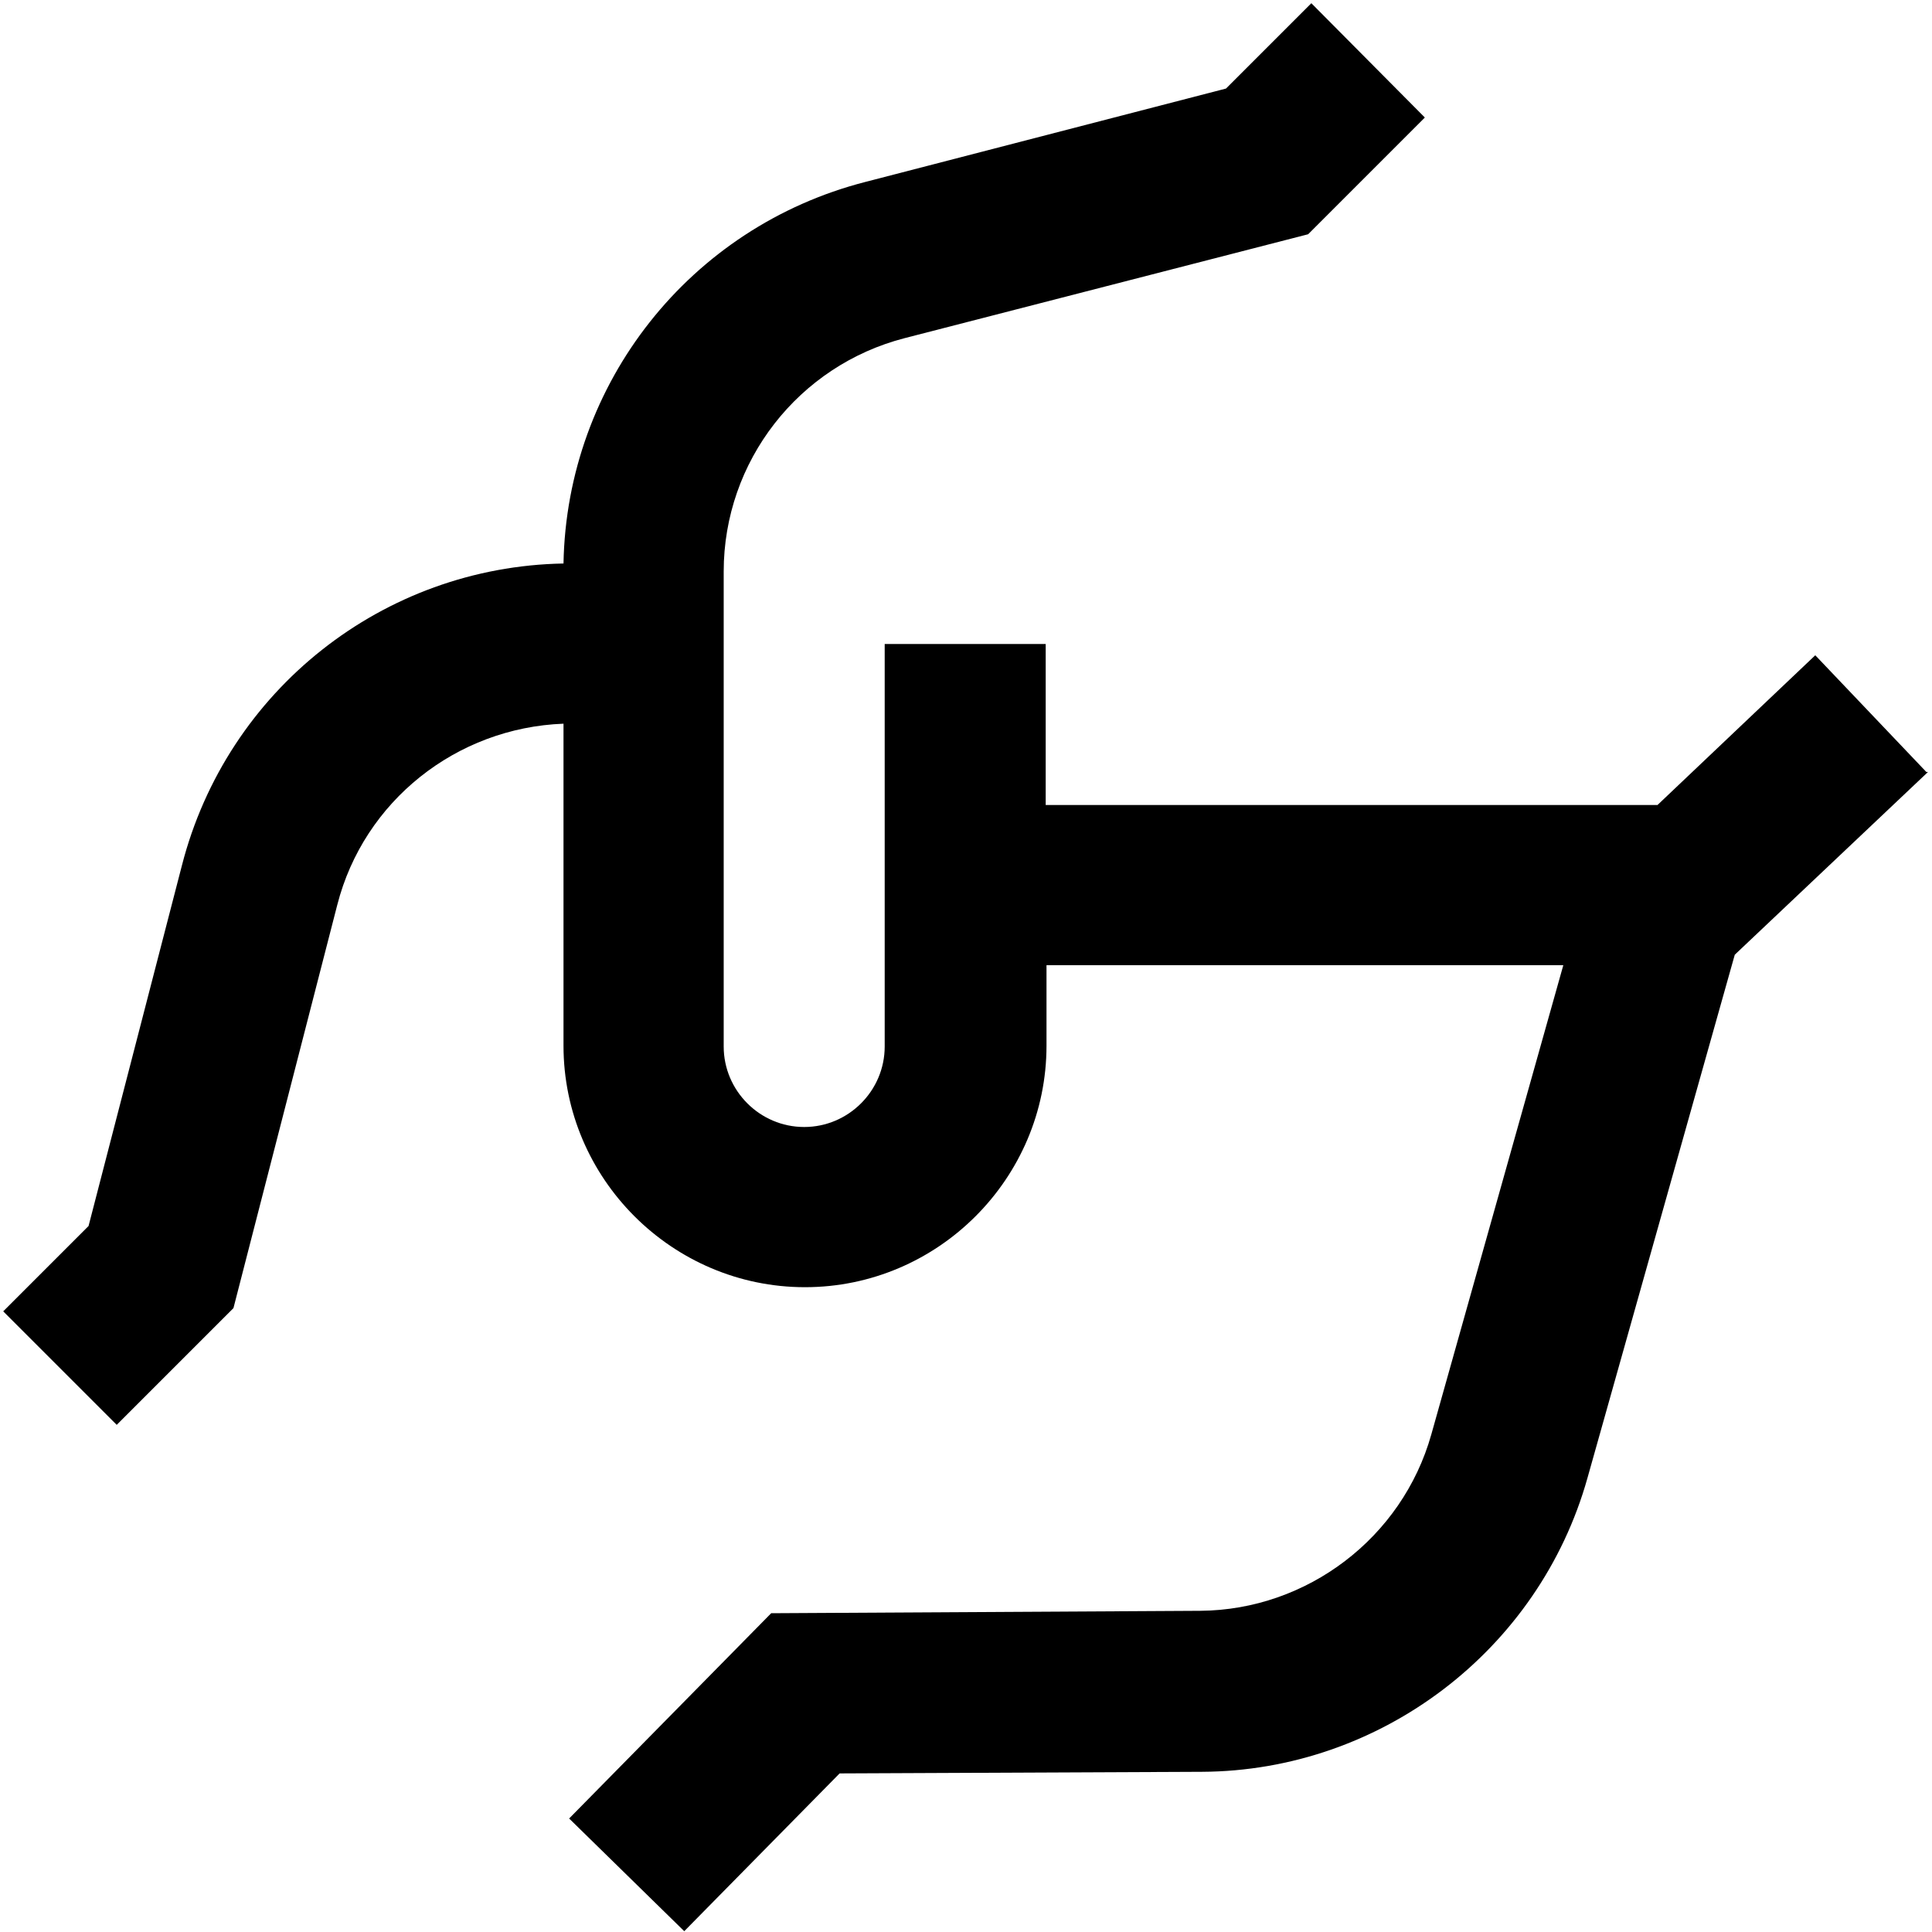
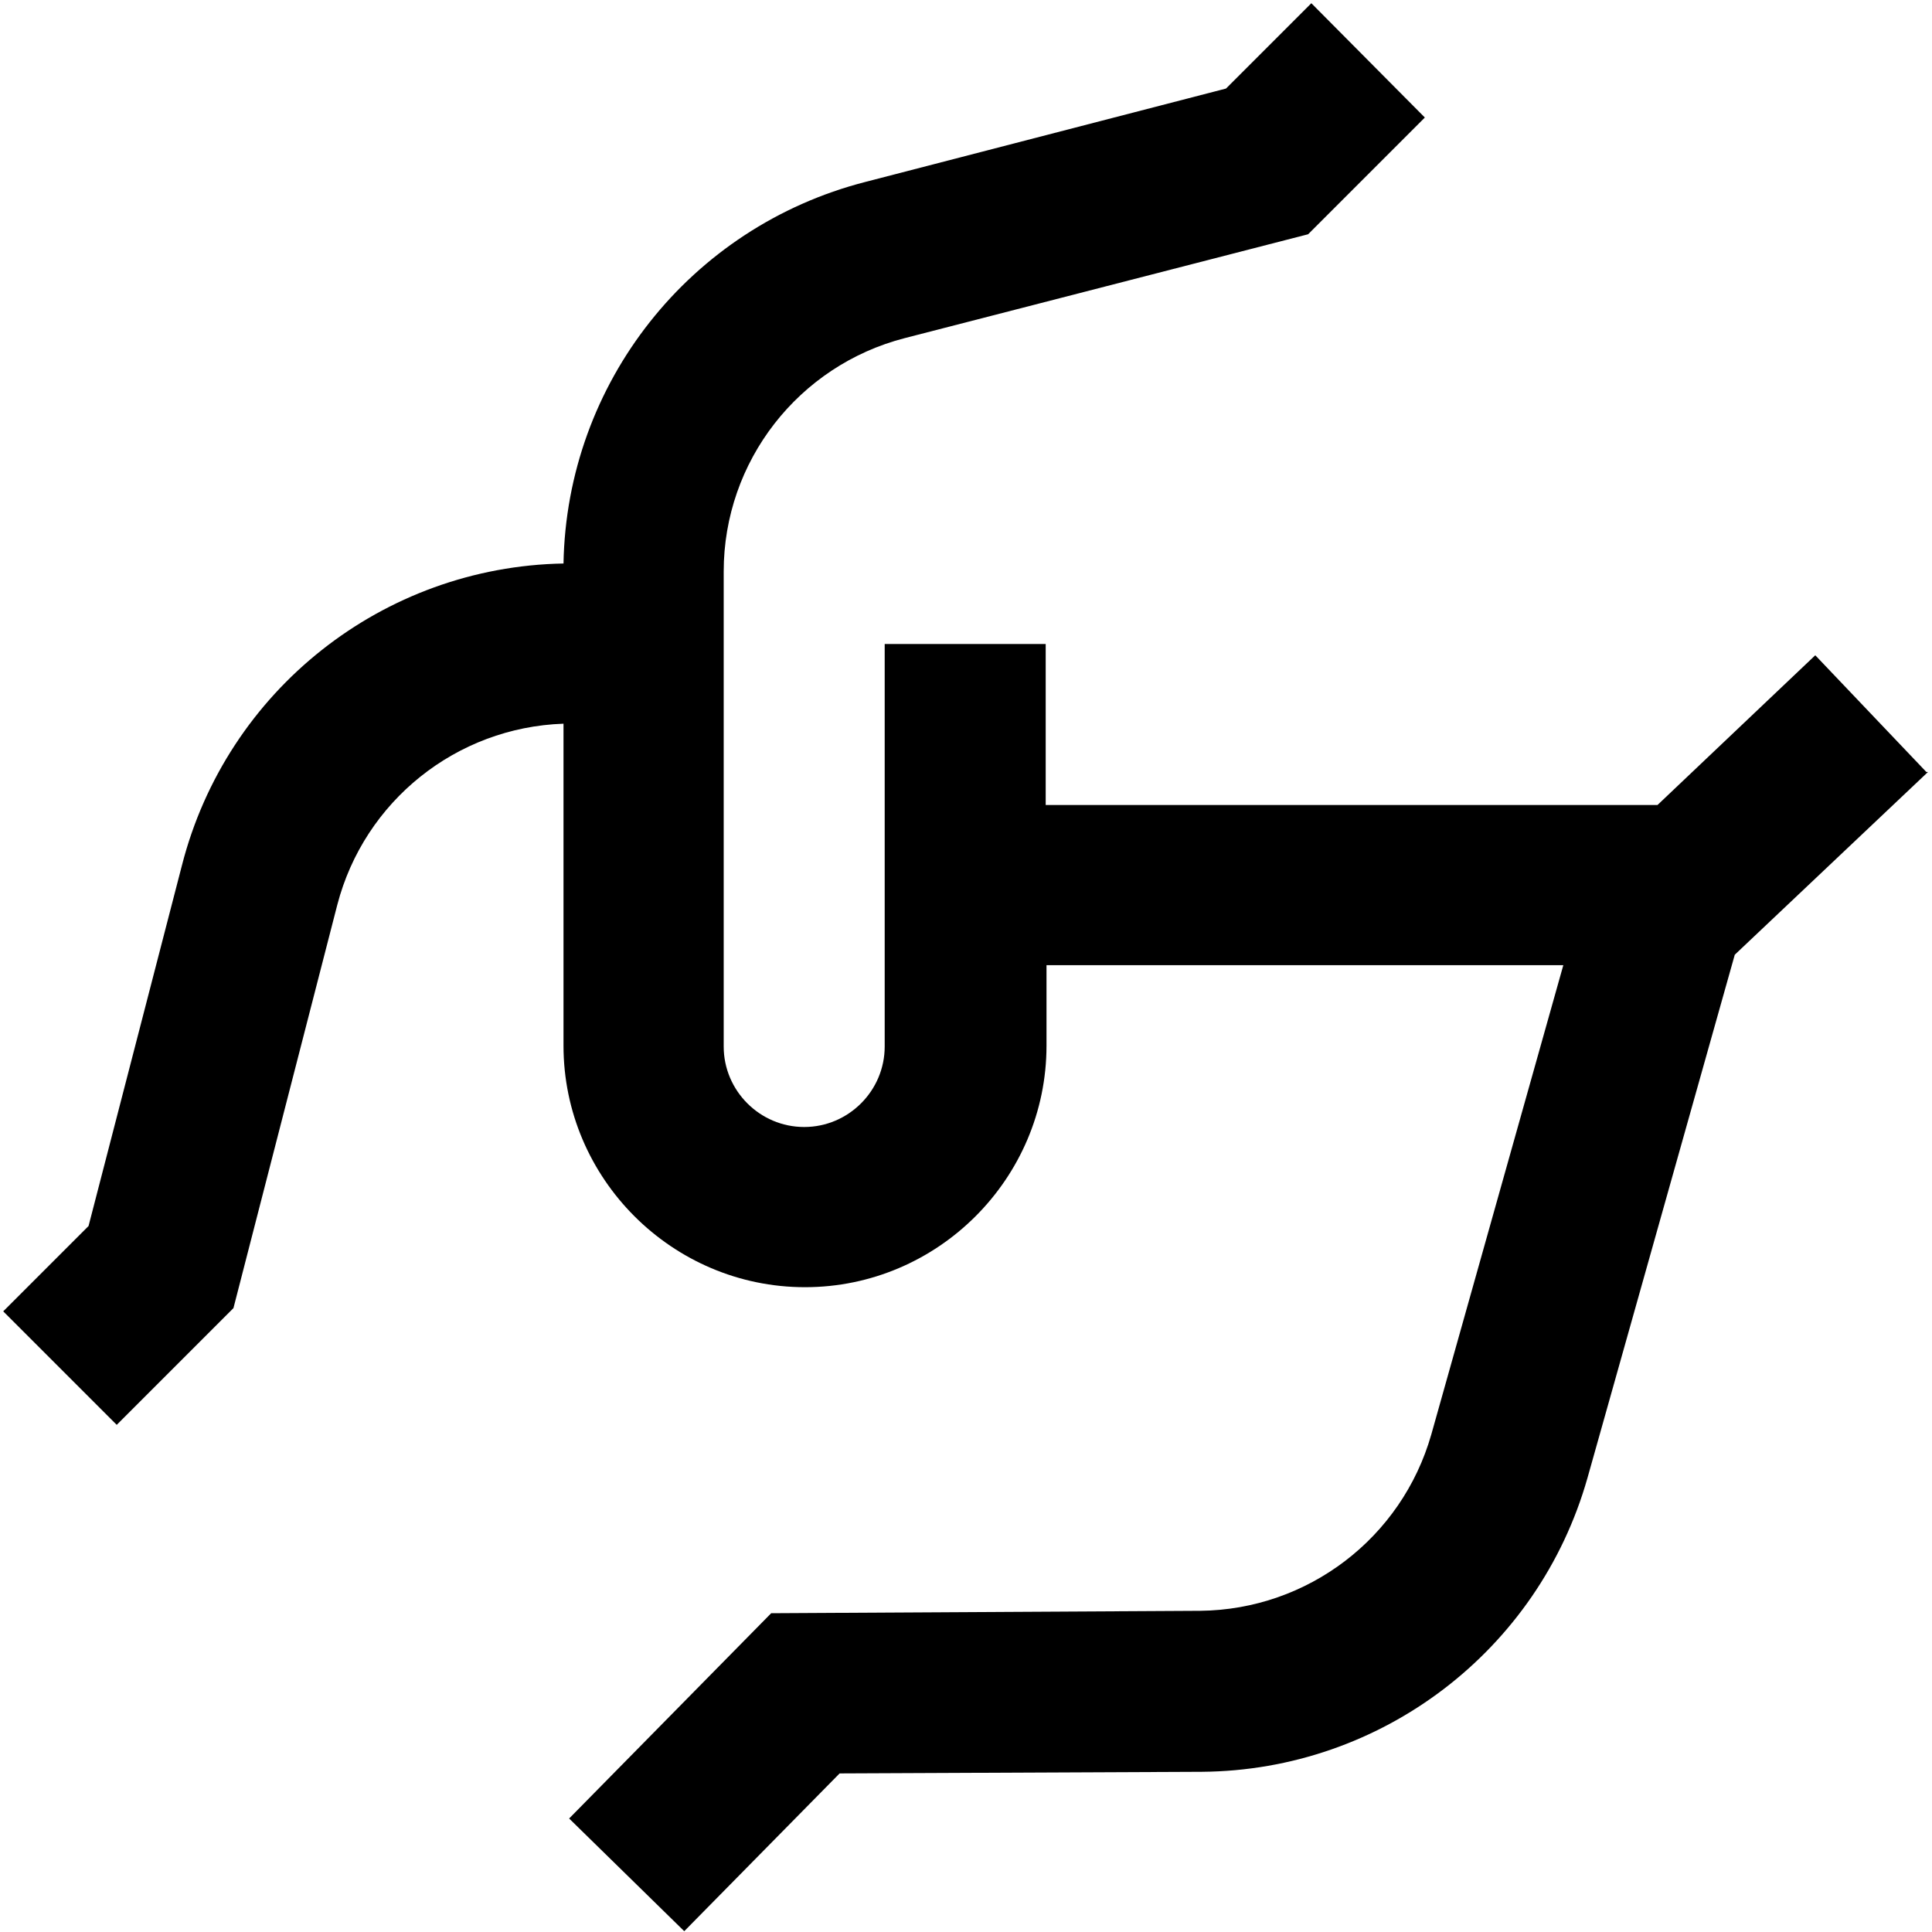
- <svg xmlns="http://www.w3.org/2000/svg" id="Layer_1" data-name="Layer 1" viewBox="0 0 24 24" width="512" height="512">
-   <path d="M23.93,9.59l-1.38-1.45-1.96,1.86h-7.6v-2h-2v5c0,.55-.45,1-1,1s-1-.45-1-1V7.1c0-1.37,.93-2.56,2.25-2.9l5.01-1.29,1.45-1.45L16.29,.04l-1.06,1.06-4.48,1.16c-2.18,.56-3.71,2.5-3.75,4.74-2.24,.04-4.18,1.57-4.74,3.75l-1.16,4.48L.04,16.29l1.41,1.41,1.45-1.45,1.29-5.01c.33-1.29,1.48-2.2,2.81-2.25v4c0,1.65,1.35,3,3,3s3-1.35,3-3v-1h6.42l-1.64,5.83c-.36,1.28-1.54,2.18-2.87,2.19l-5.33,.03-2.51,2.55,1.43,1.4,1.93-1.96,4.5-.02c2.22-.01,4.19-1.51,4.79-3.65l1.83-6.5,2.4-2.27Z" />
+ <svg xmlns="http://www.w3.org/2000/svg" data-name="Layer 1" viewBox="0 0 24 24" width="512" height="512">
+   <path d="m23.93 9.59-1.38-1.45L20.59 10h-7.6V8h-2v5c0 .55-.45 1-1 1s-1-.45-1-1V7.1c0-1.37.93-2.56 2.25-2.9l5.01-1.29 1.45-1.45L16.29.04 15.23 1.1l-4.48 1.16C8.57 2.82 7.04 4.76 7 7a4.986 4.986 0 0 0-4.74 3.75L1.1 15.23.04 16.29l1.41 1.41 1.45-1.45 1.29-5.01A3.01 3.01 0 0 1 7 8.99v4c0 1.65 1.35 3 3 3s3-1.35 3-3v-1h6.42l-1.64 5.83a3.018 3.018 0 0 1-2.87 2.19l-5.33.03-2.51 2.55 1.43 1.4 1.93-1.96 4.5-.02a5.02 5.02 0 0 0 4.79-3.65l1.83-6.5 2.4-2.27Z" />
</svg>
